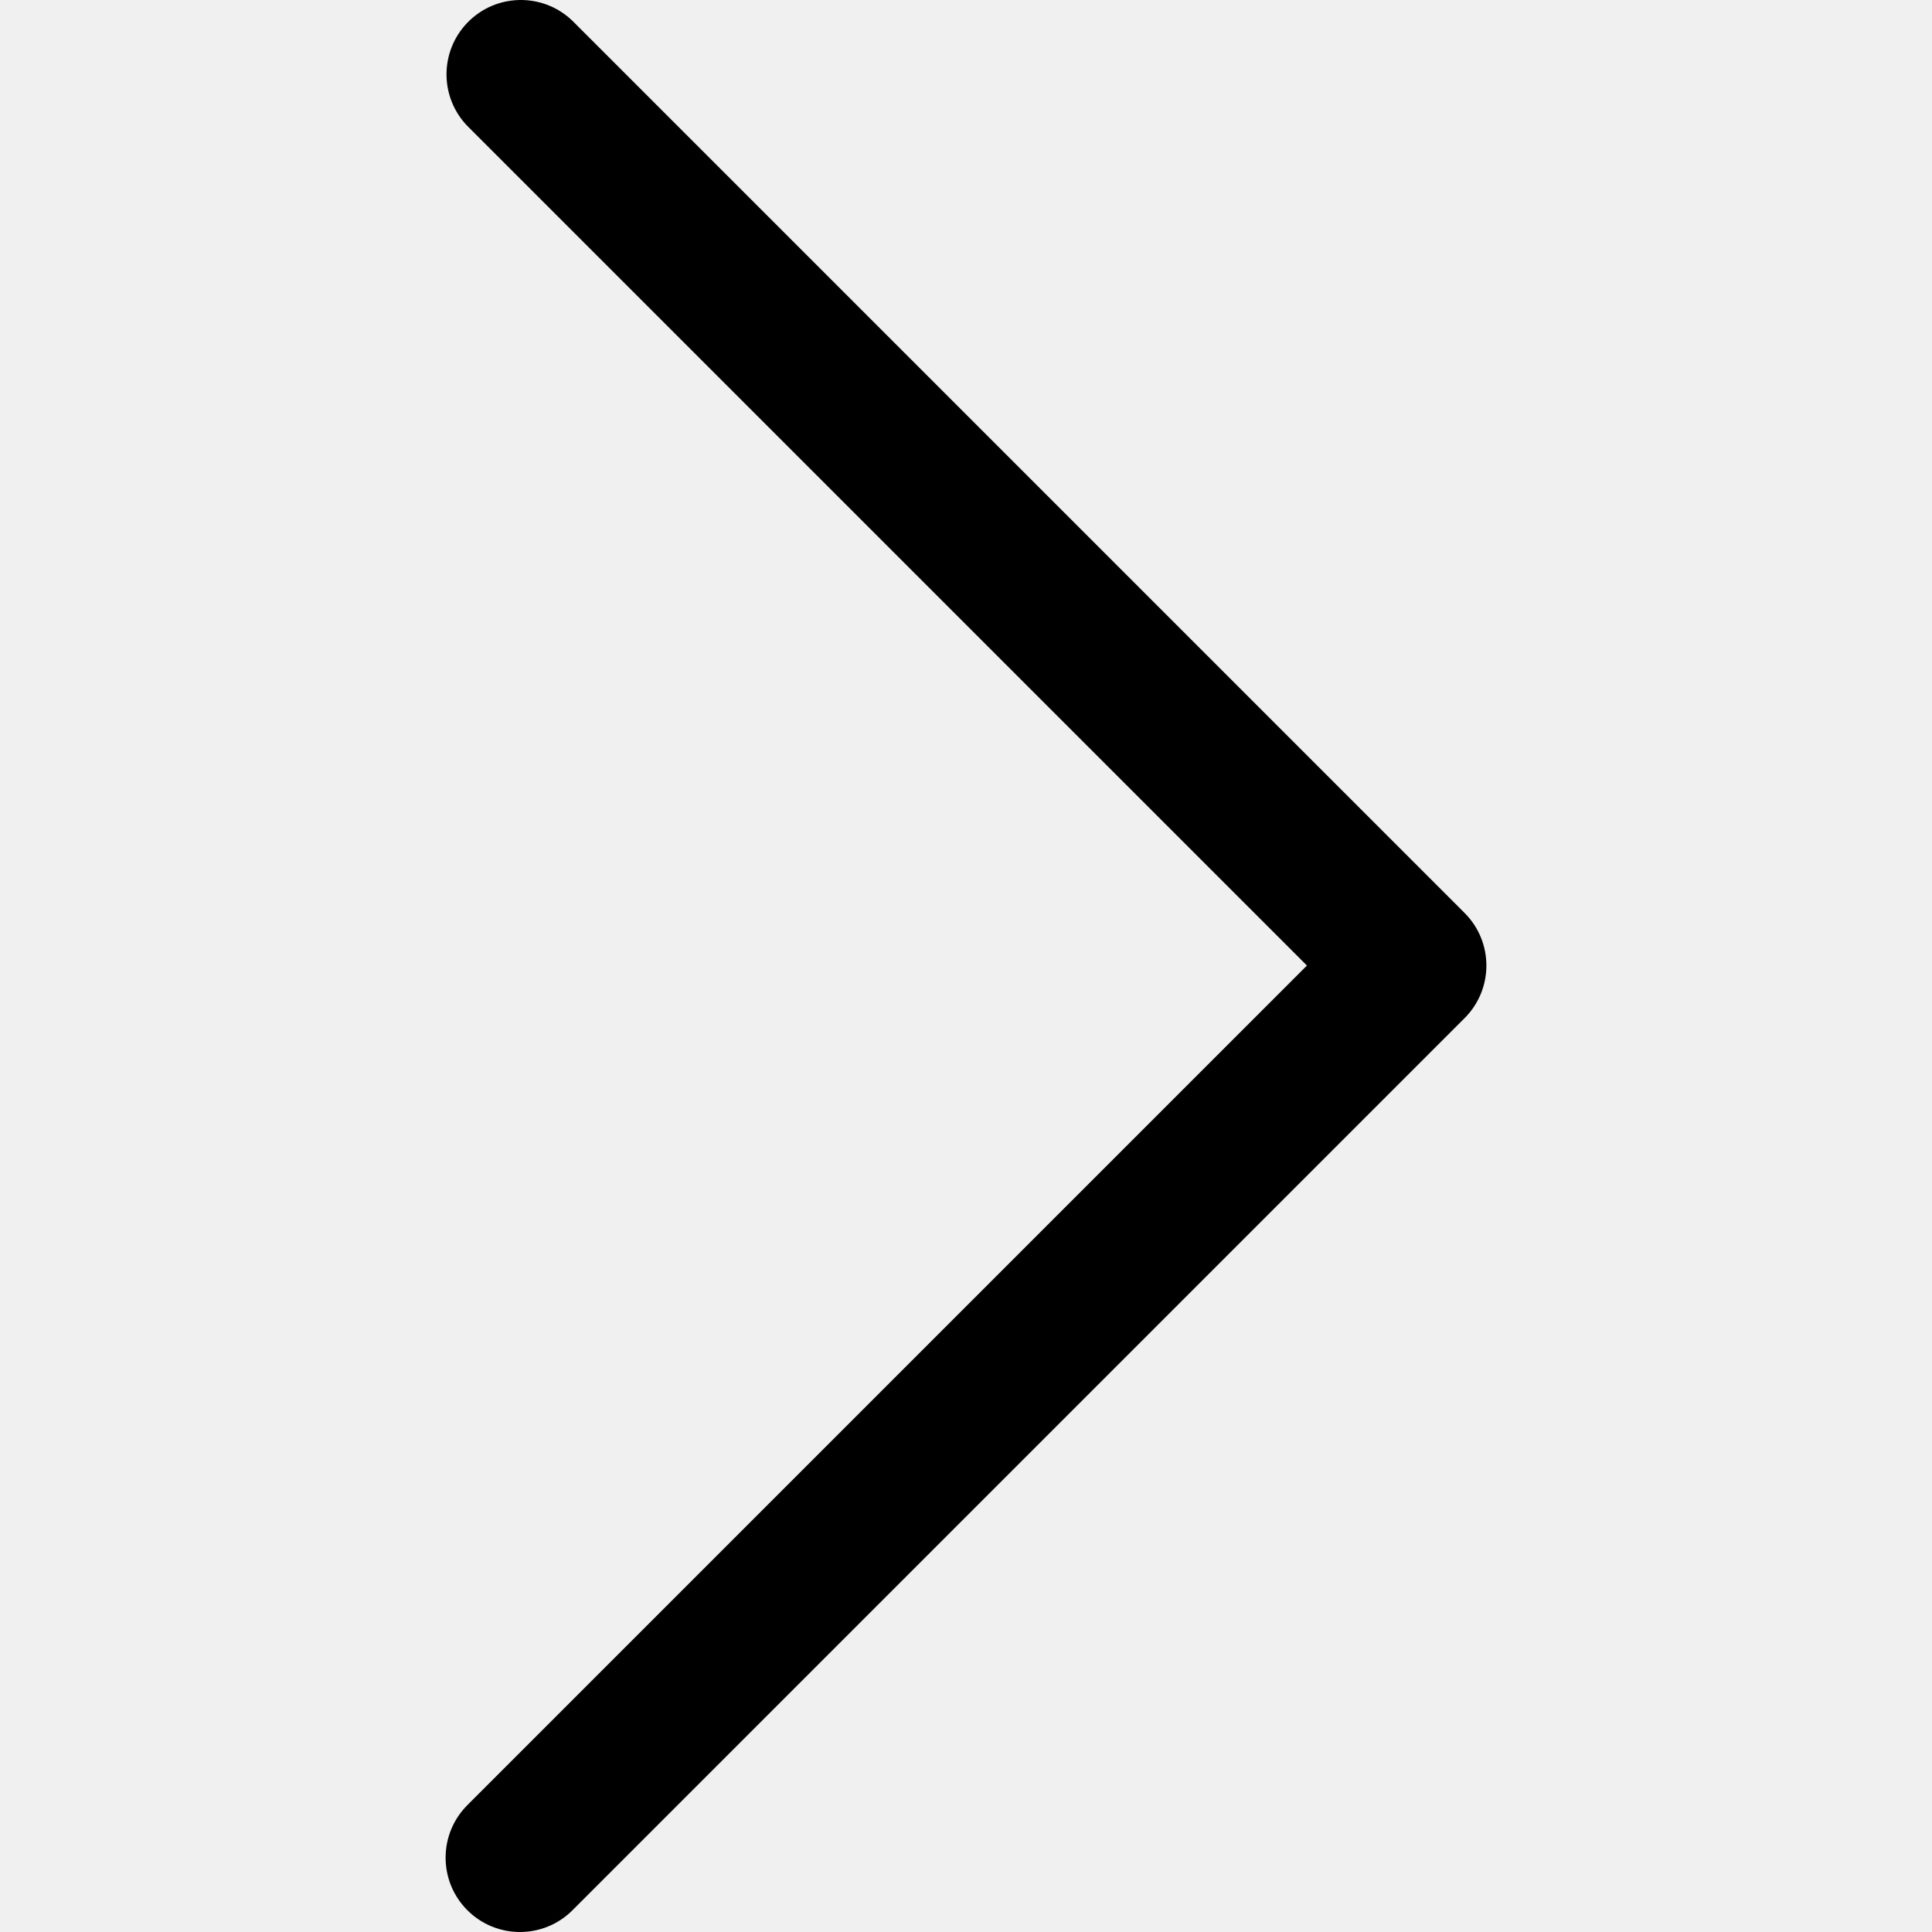
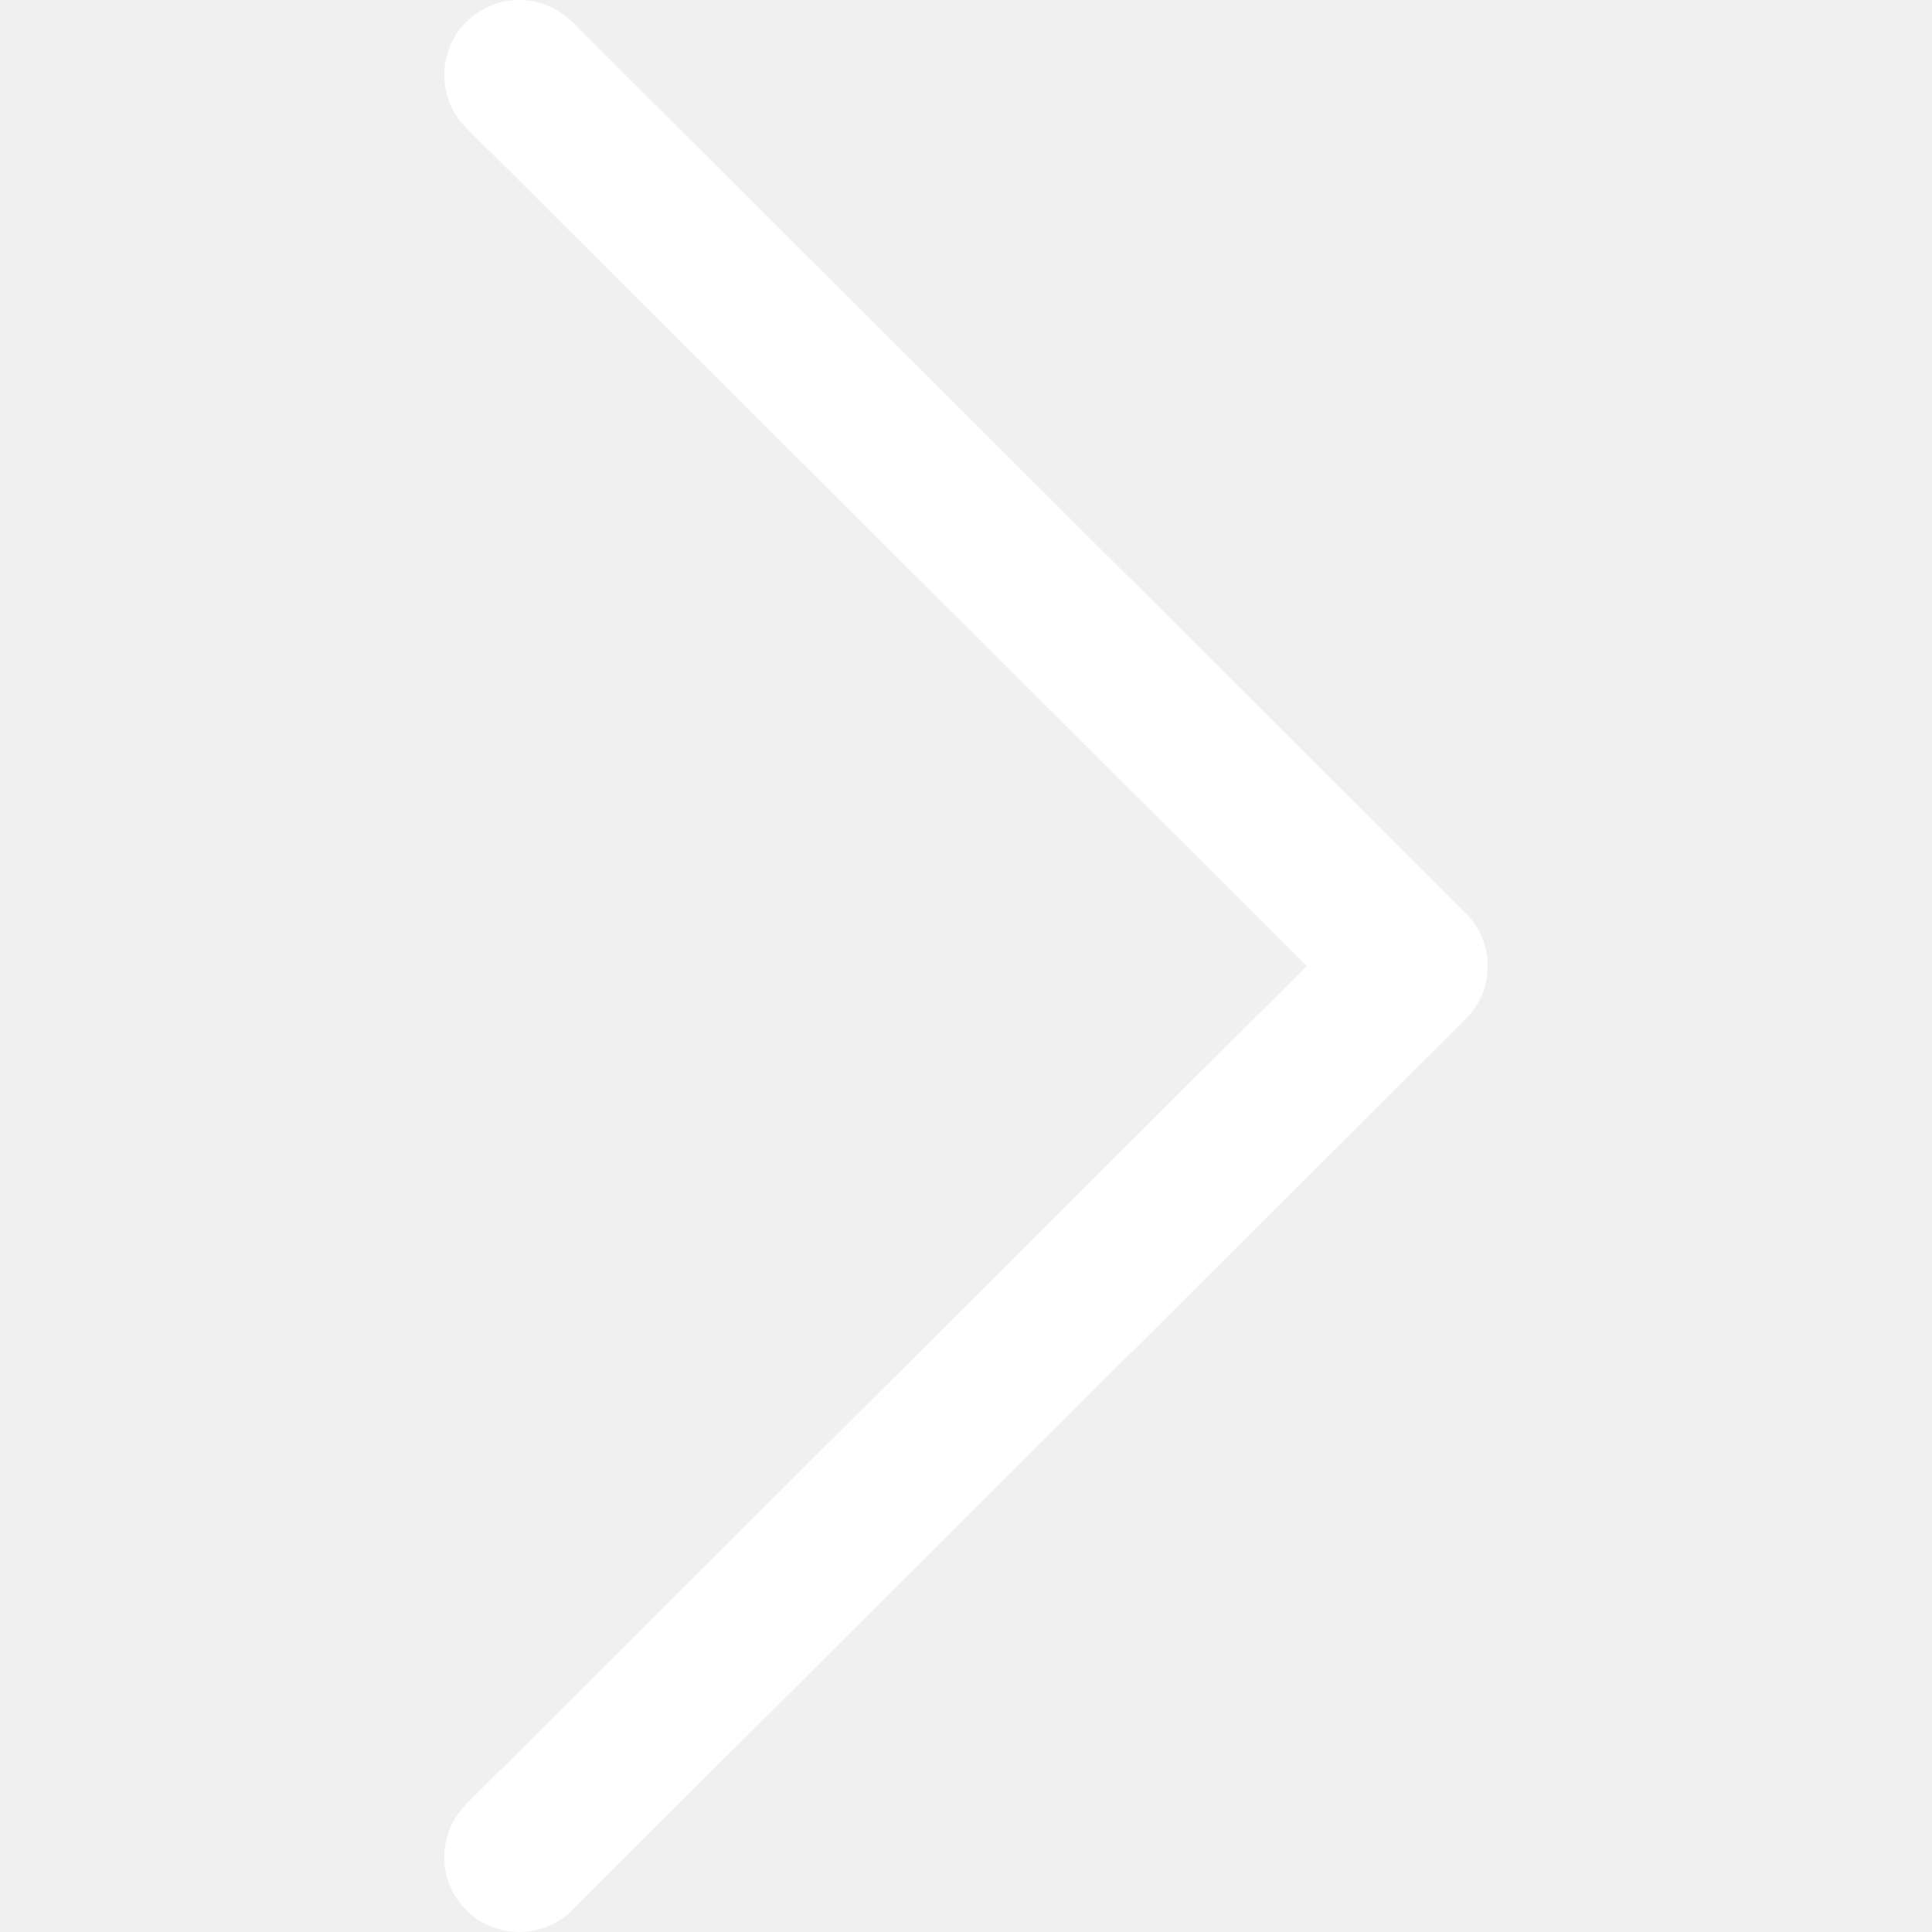
- <svg xmlns="http://www.w3.org/2000/svg" version="1.1" id="Capa_1" x="0px" y="0px" viewBox="0 0 443.52 443.52" style="enable-background:new 0 0 443.52 443.52;" xml:space="preserve">
+ <svg xmlns="http://www.w3.org/2000/svg" version="1.1" width="512" height="512" x="0" y="0" viewBox="0 0 512.002 512.002" style="enable-background:new 0 0 512 512" xml:space="preserve" class="">
  <g>
    <g>
-       <path d="M336.226,209.591l-204.8-204.8c-6.78-6.548-17.584-6.36-24.132,0.42c-6.388,6.614-6.388,17.099,0,23.712l192.734,192.734    L107.294,414.391c-6.663,6.664-6.663,17.468,0,24.132c6.665,6.663,17.468,6.663,24.132,0l204.8-204.8    C342.889,227.058,342.889,216.255,336.226,209.591z" />
+       <g>
+         <path d="M388.425,241.951L151.609,5.79c-7.759-7.733-20.321-7.72-28.067,0.04c-7.74,7.759-7.72,20.328,0.04,28.067l222.72,222.105    L123.574,478.106c-7.759,7.74-7.779,20.301-0.04,28.061c3.883,3.89,8.97,5.835,14.057,5.835c5.074,0,10.141-1.932,14.017-5.795    l236.817-236.155c3.737-3.718,5.834-8.778,5.834-14.05S392.156,245.676,388.425,241.951z" fill="#ffffff" data-original="#000000" style="" />
+       </g>
    </g>
+     <g>
+ </g>
+     <g>
+ </g>
+     <g>
+ </g>
+     <g>
+ </g>
+     <g>
+ </g>
+     <g>
+ </g>
+     <g>
+ </g>
+     <g>
+ </g>
+     <g>
+ </g>
+     <g>
+ </g>
+     <g>
+ </g>
+     <g>
+ </g>
+     <g>
+ </g>
+     <g>
+ </g>
+     <g>
+ </g>
  </g>
-   <g>
- </g>
-   <g>
- </g>
-   <g>
- </g>
-   <g>
- </g>
-   <g>
- </g>
-   <g>
- </g>
-   <g>
- </g>
-   <g>
- </g>
-   <g>
- </g>
-   <g>
- </g>
-   <g>
- </g>
-   <g>
- </g>
-   <g>
- </g>
-   <g>
- </g>
-   <g>
- </g>
</svg>
